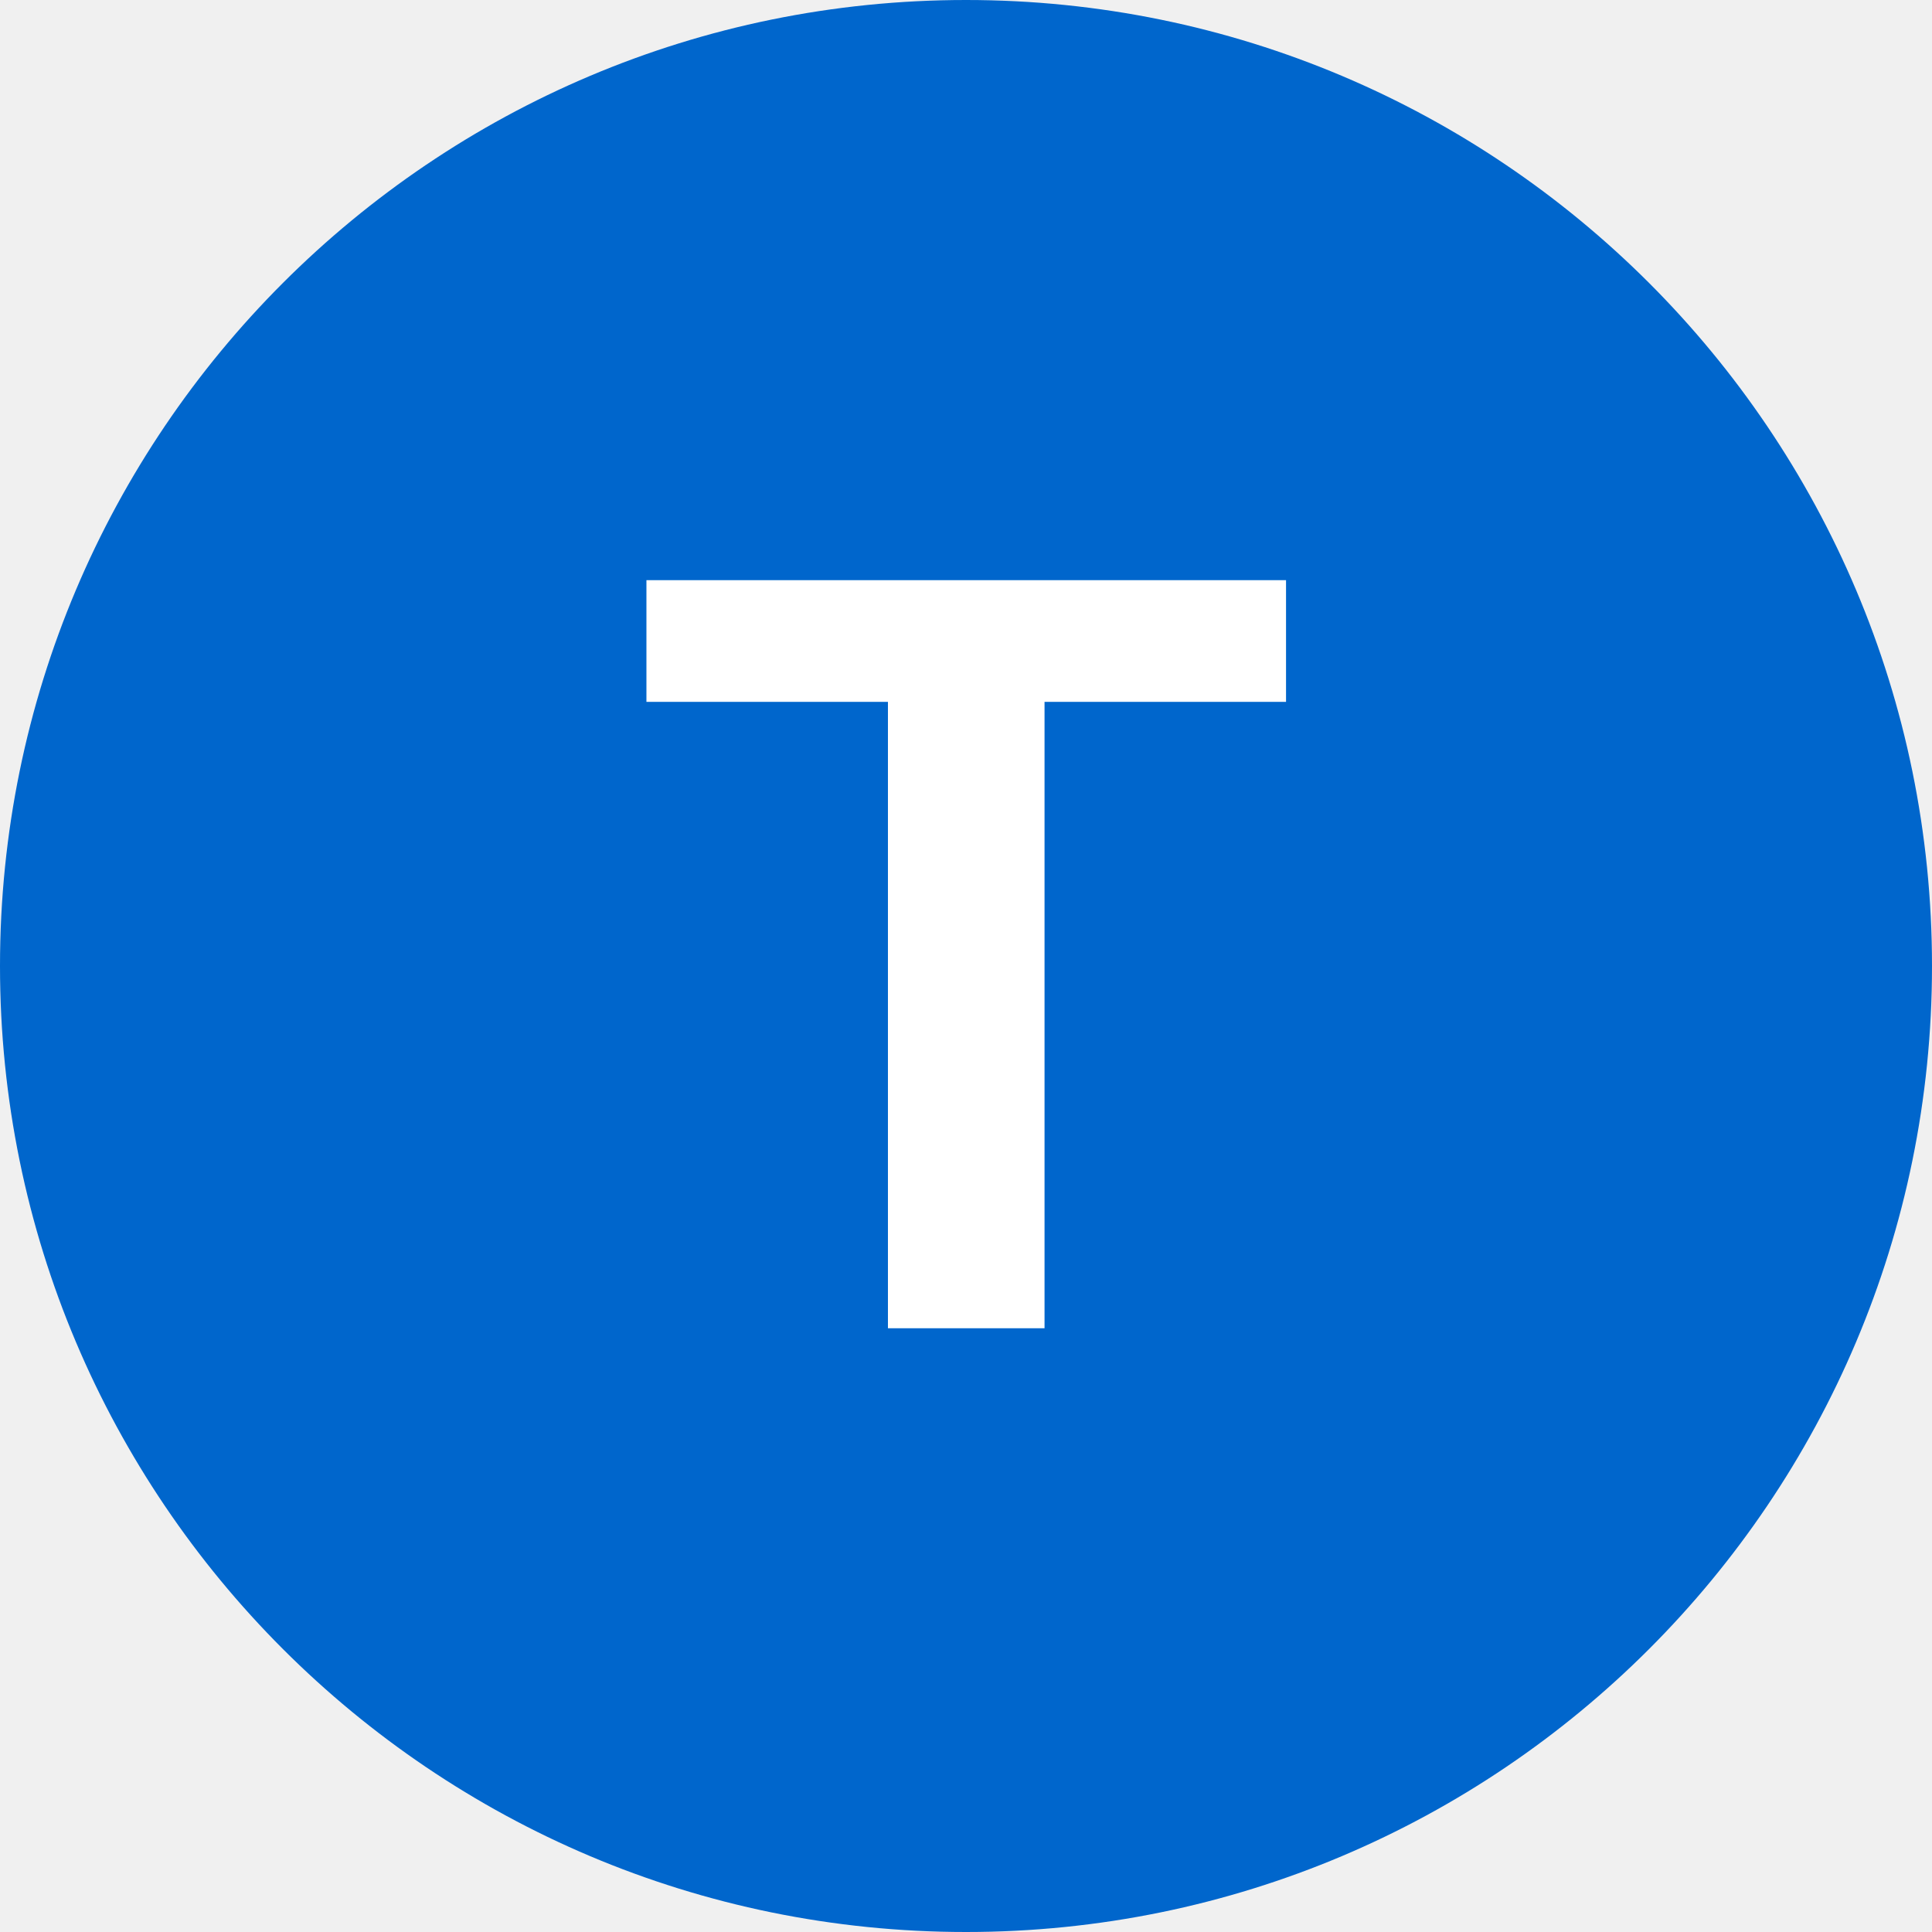
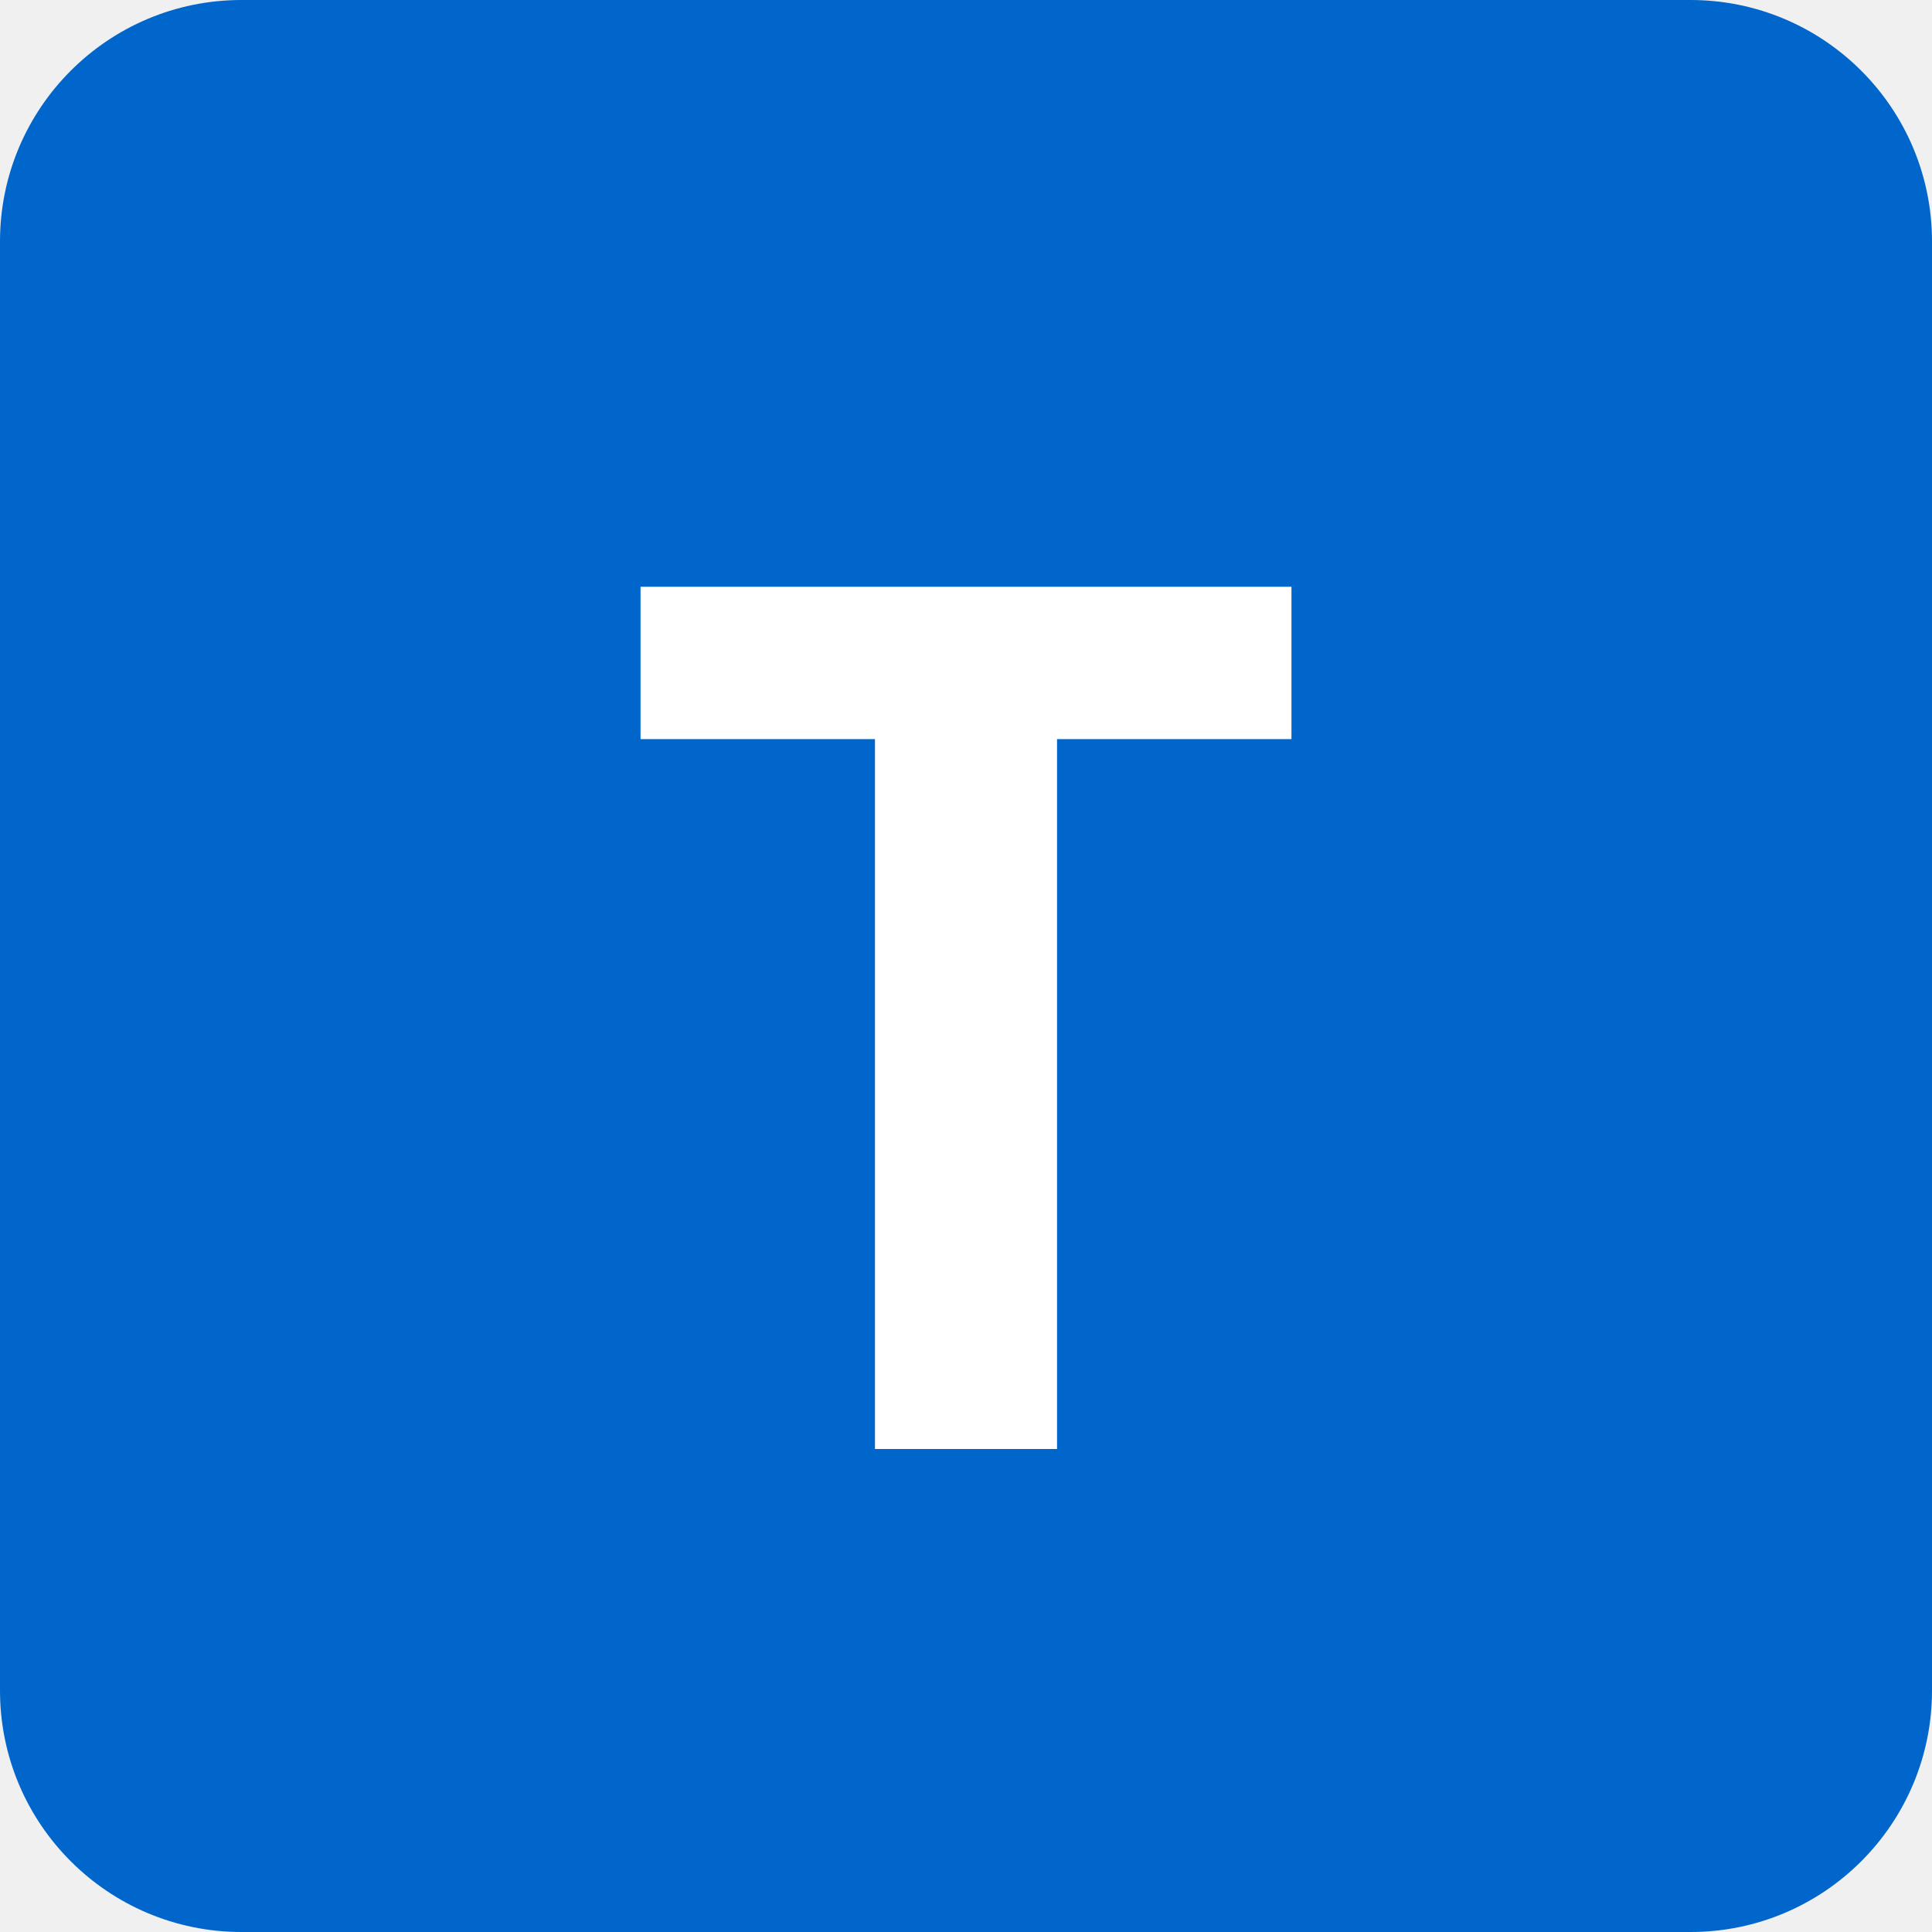
- <svg xmlns="http://www.w3.org/2000/svg" viewBox="0 0 32 32">
-   <circle cx="16" cy="16" r="16" fill="#0066CC" />
-   <text x="16" y="22" text-anchor="middle" font-family="Arial, sans-serif" font-size="18" font-weight="bold" fill="white">T</text>
+ <svg xmlns="http://www.w3.org/2000/svg" viewBox="0 0 64 64" width="64" height="64">
+   <rect width="64" height="64" fill="#0066cc" rx="8" />
+   <text x="32" y="48" font-size="40" font-weight="bold" fill="white" text-anchor="middle" font-family="sans-serif">T</text>
</svg>
